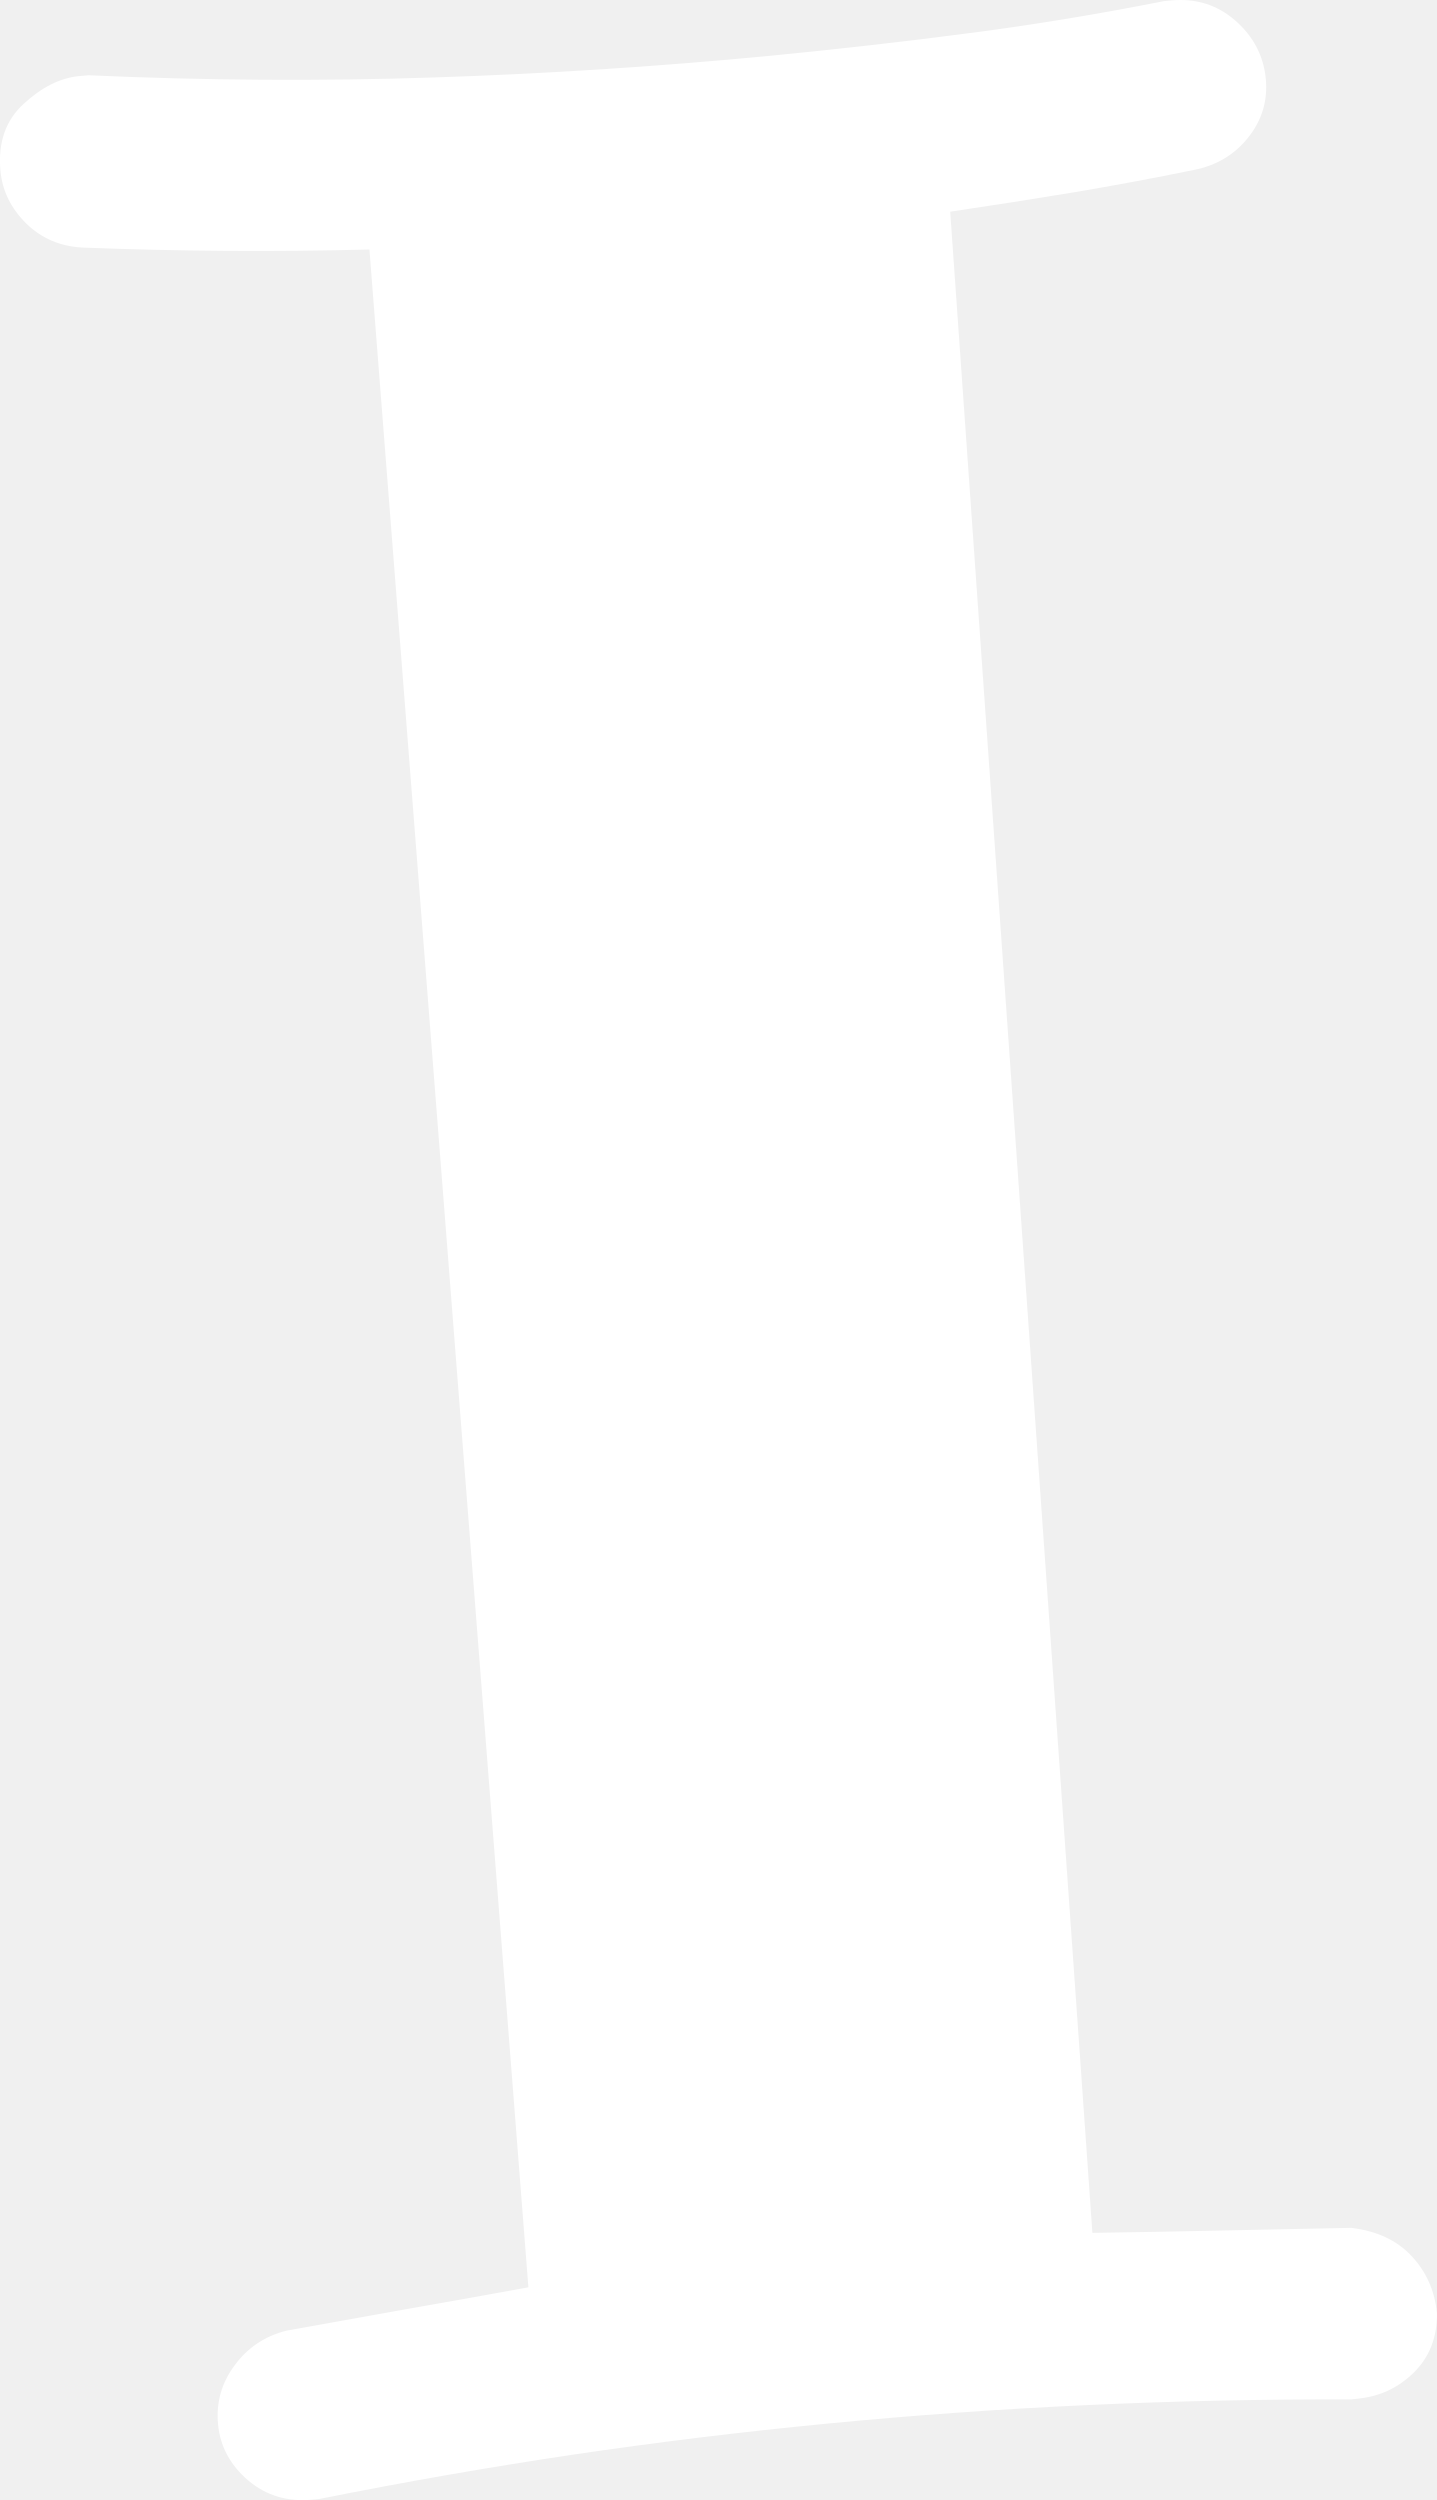
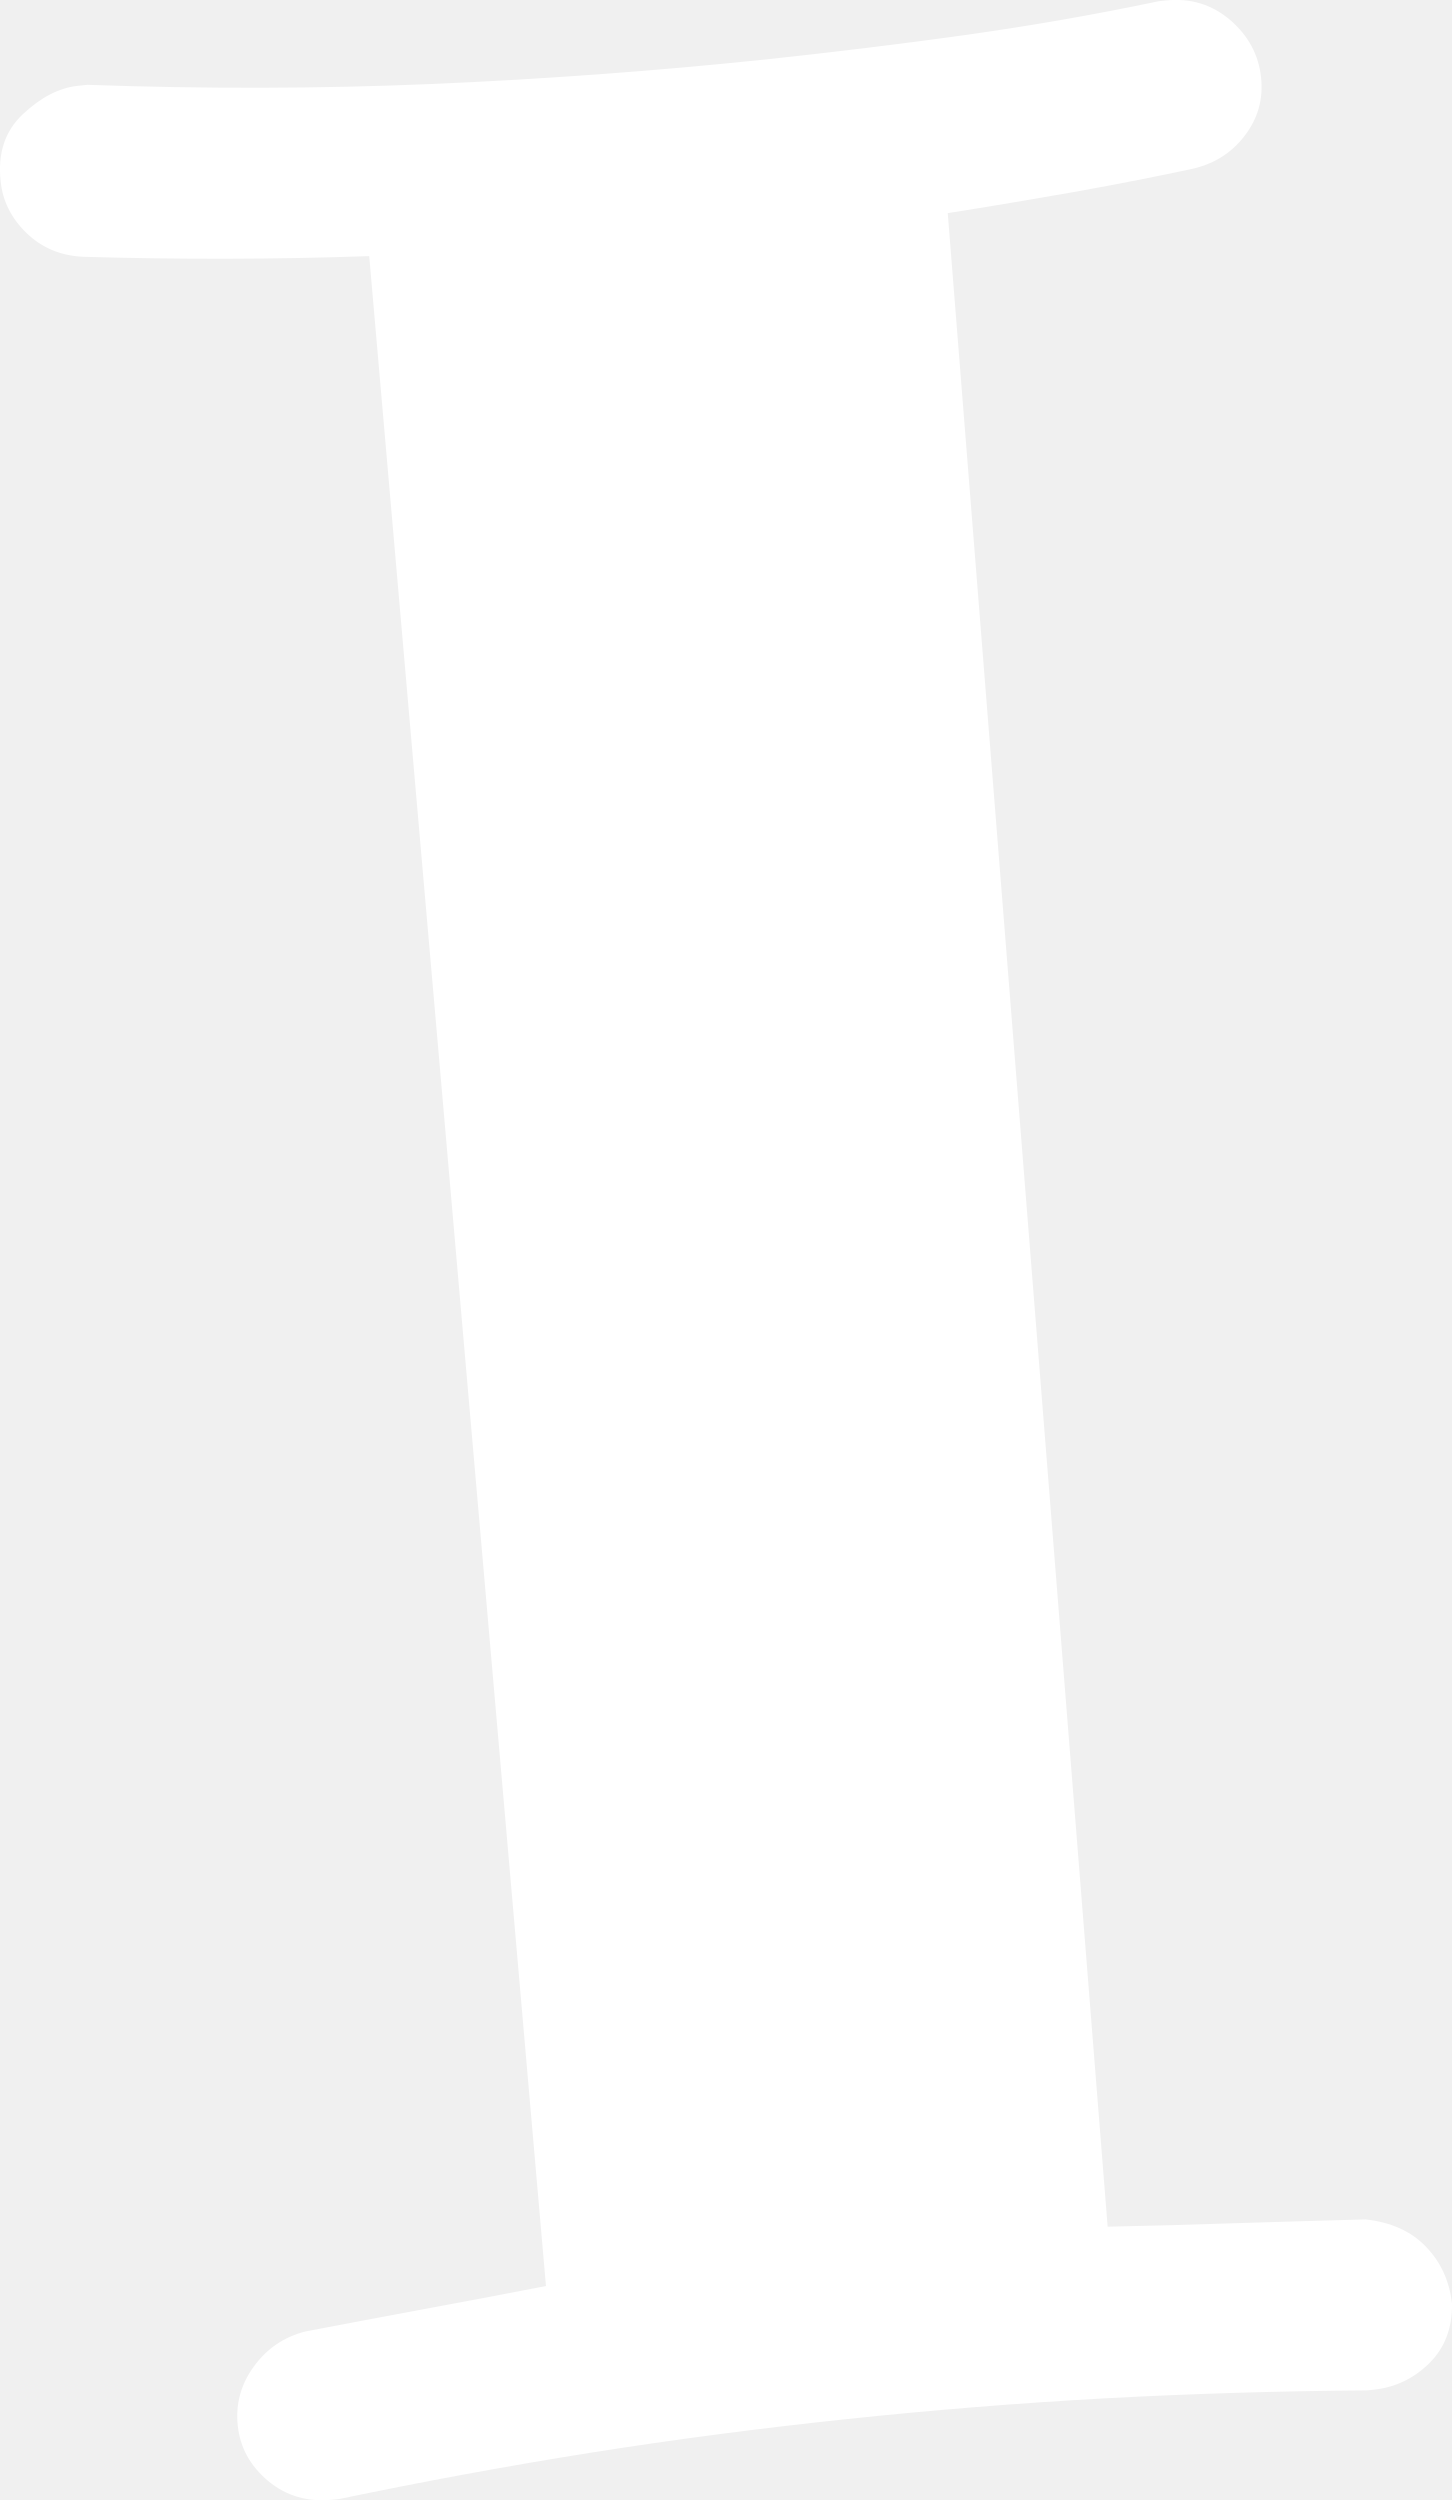
- <svg xmlns="http://www.w3.org/2000/svg" viewBox="0 0 117.4 204.3" width="117.4" height="204.3" role="img" aria-hidden="true">
-   <path fill="#fff" fill-rule="nonzero" d="M103.44 6.44C103.61 8.22 103.13 9.83 102 11.24C100.88 12.65 99.4 13.53 97.55 13.89C94.28 14.56 91.01 15.17 87.73 15.72C84.46 16.26 81.1 16.79 77.65 17.3L89.27 182.47C92.68 182.42 96.16 182.36 99.71 182.28C103.26 182.2 106.83 182.13 110.42 182.06C112.5 182.31 114.14 183.07 115.34 184.35C116.55 185.63 117.25 187.19 117.43 189.06C117.44 191.04 116.8 192.65 115.53 193.89C114.26 195.14 112.73 195.85 110.95 196.02L110.41 196.08C103.21 196.06 96.05 196.21 88.93 196.54C81.82 196.86 74.7 197.37 67.57 198.06C60.54 198.74 53.59 199.59 46.71 200.61C39.84 201.64 32.96 202.84 26.08 204.22L25.56 204.27C23.5 204.47 21.74 203.94 20.27 202.69C18.81 201.44 17.99 199.91 17.82 198.13C17.65 196.35 18.1 194.74 19.17 193.3C20.24 191.84 21.66 190.9 23.42 190.46C26.69 189.87 29.98 189.28 33.28 188.69C36.6 188.11 39.9 187.52 43.18 186.92L30.19 20.39C22.47 20.59 14.65 20.54 6.71 20.23C4.9 20.13 3.37 19.47 2.13 18.25C0.89 17.02 0.2 15.6 0.04 14C-0.18 11.67 0.45 9.84 1.94 8.48C3.42 7.12 4.92 6.37 6.45 6.22L7.23 6.15C16.81 6.58 26.22 6.64 35.45 6.33C44.67 6.03 53.84 5.43 62.93 4.56C68.45 4.02 73.87 3.41 79.19 2.71C84.52 2.02 89.83 1.14 95.13 0.09L95.67 0.04C97.71 -0.16 99.47 0.39 100.95 1.68C102.43 2.98 103.26 4.56 103.44 6.44ZM103.44 6.44" />
+ <svg xmlns="http://www.w3.org/2000/svg" viewBox="0 0 87.8 151.2" width="87.8" height="151.2" role="img" aria-hidden="true">
+   <path fill="#fff" fill-rule="nonzero" d="M76.27 4.7C76.41 6.02 76.07 7.2 75.24 8.26C74.43 9.3 73.34 9.96 71.98 10.24C69.57 10.75 67.16 11.22 64.74 11.65C62.33 12.07 59.86 12.49 57.32 12.89L66.99 134.67C69.51 134.62 72.08 134.55 74.69 134.46C77.31 134.38 79.94 134.3 82.59 134.23C84.13 134.4 85.35 134.95 86.24 135.88C87.15 136.82 87.67 137.97 87.82 139.35C87.83 140.81 87.38 142 86.45 142.92C85.51 143.85 84.39 144.39 83.08 144.53L82.68 144.57C77.37 144.61 72.09 144.77 66.84 145.05C61.59 145.34 56.35 145.76 51.09 146.32C45.9 146.87 40.78 147.54 35.72 148.34C30.65 149.15 25.59 150.08 20.52 151.14L20.14 151.18C18.62 151.34 17.31 150.96 16.22 150.05C15.13 149.14 14.52 148.02 14.38 146.71C14.24 145.39 14.57 144.2 15.35 143.13C16.13 142.05 17.17 141.34 18.46 141.01C20.87 140.55 23.3 140.09 25.73 139.64C28.17 139.19 30.6 138.73 33.02 138.26L22.33 15.49C16.63 15.69 10.85 15.7 5 15.53C3.66 15.46 2.53 14.99 1.6 14.09C0.68 13.2 0.16 12.15 0.04 10.97C-0.15 9.26 0.31 7.9 1.4 6.89C2.48 5.88 3.58 5.31 4.71 5.19L5.29 5.13C12.36 5.38 19.3 5.37 26.11 5.08C32.91 4.79 39.67 4.29 46.37 3.59C50.44 3.15 54.44 2.67 58.36 2.12C62.28 1.57 66.2 0.89 70.1 0.07L70.49 0.03C72 -0.13 73.3 0.27 74.4 1.21C75.5 2.16 76.13 3.32 76.27 4.7ZM76.27 4.7" />
</svg>
